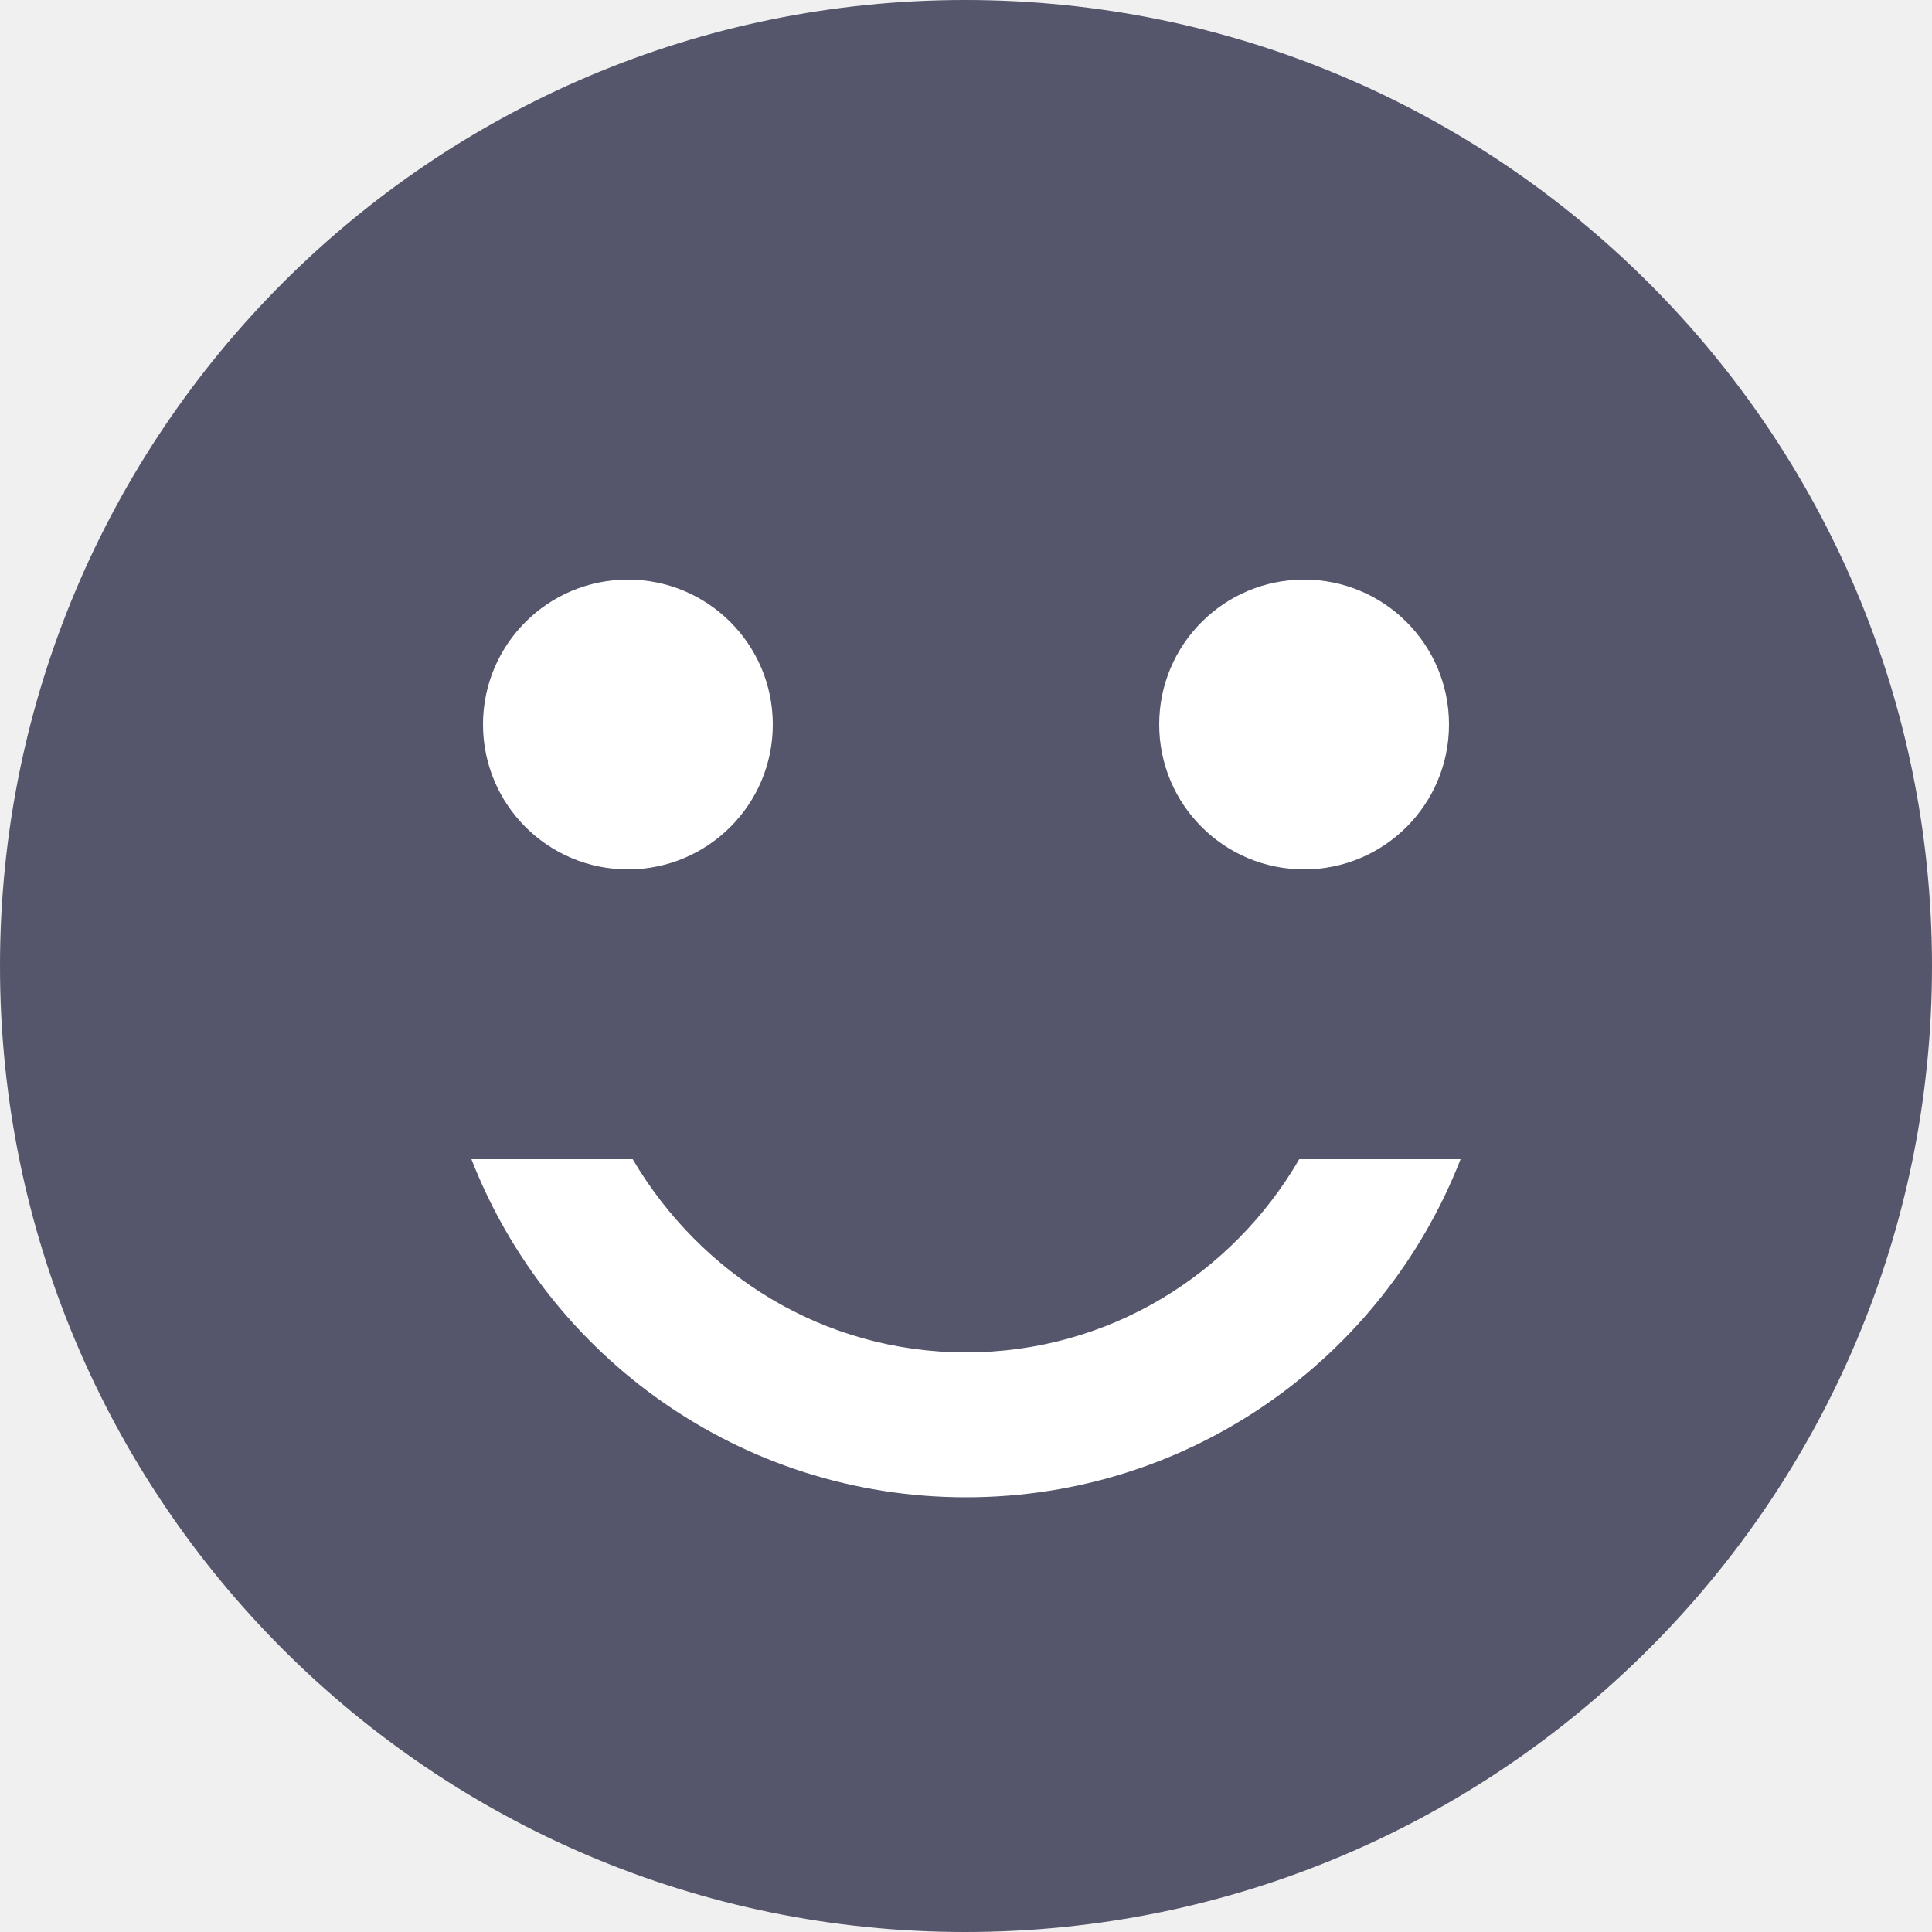
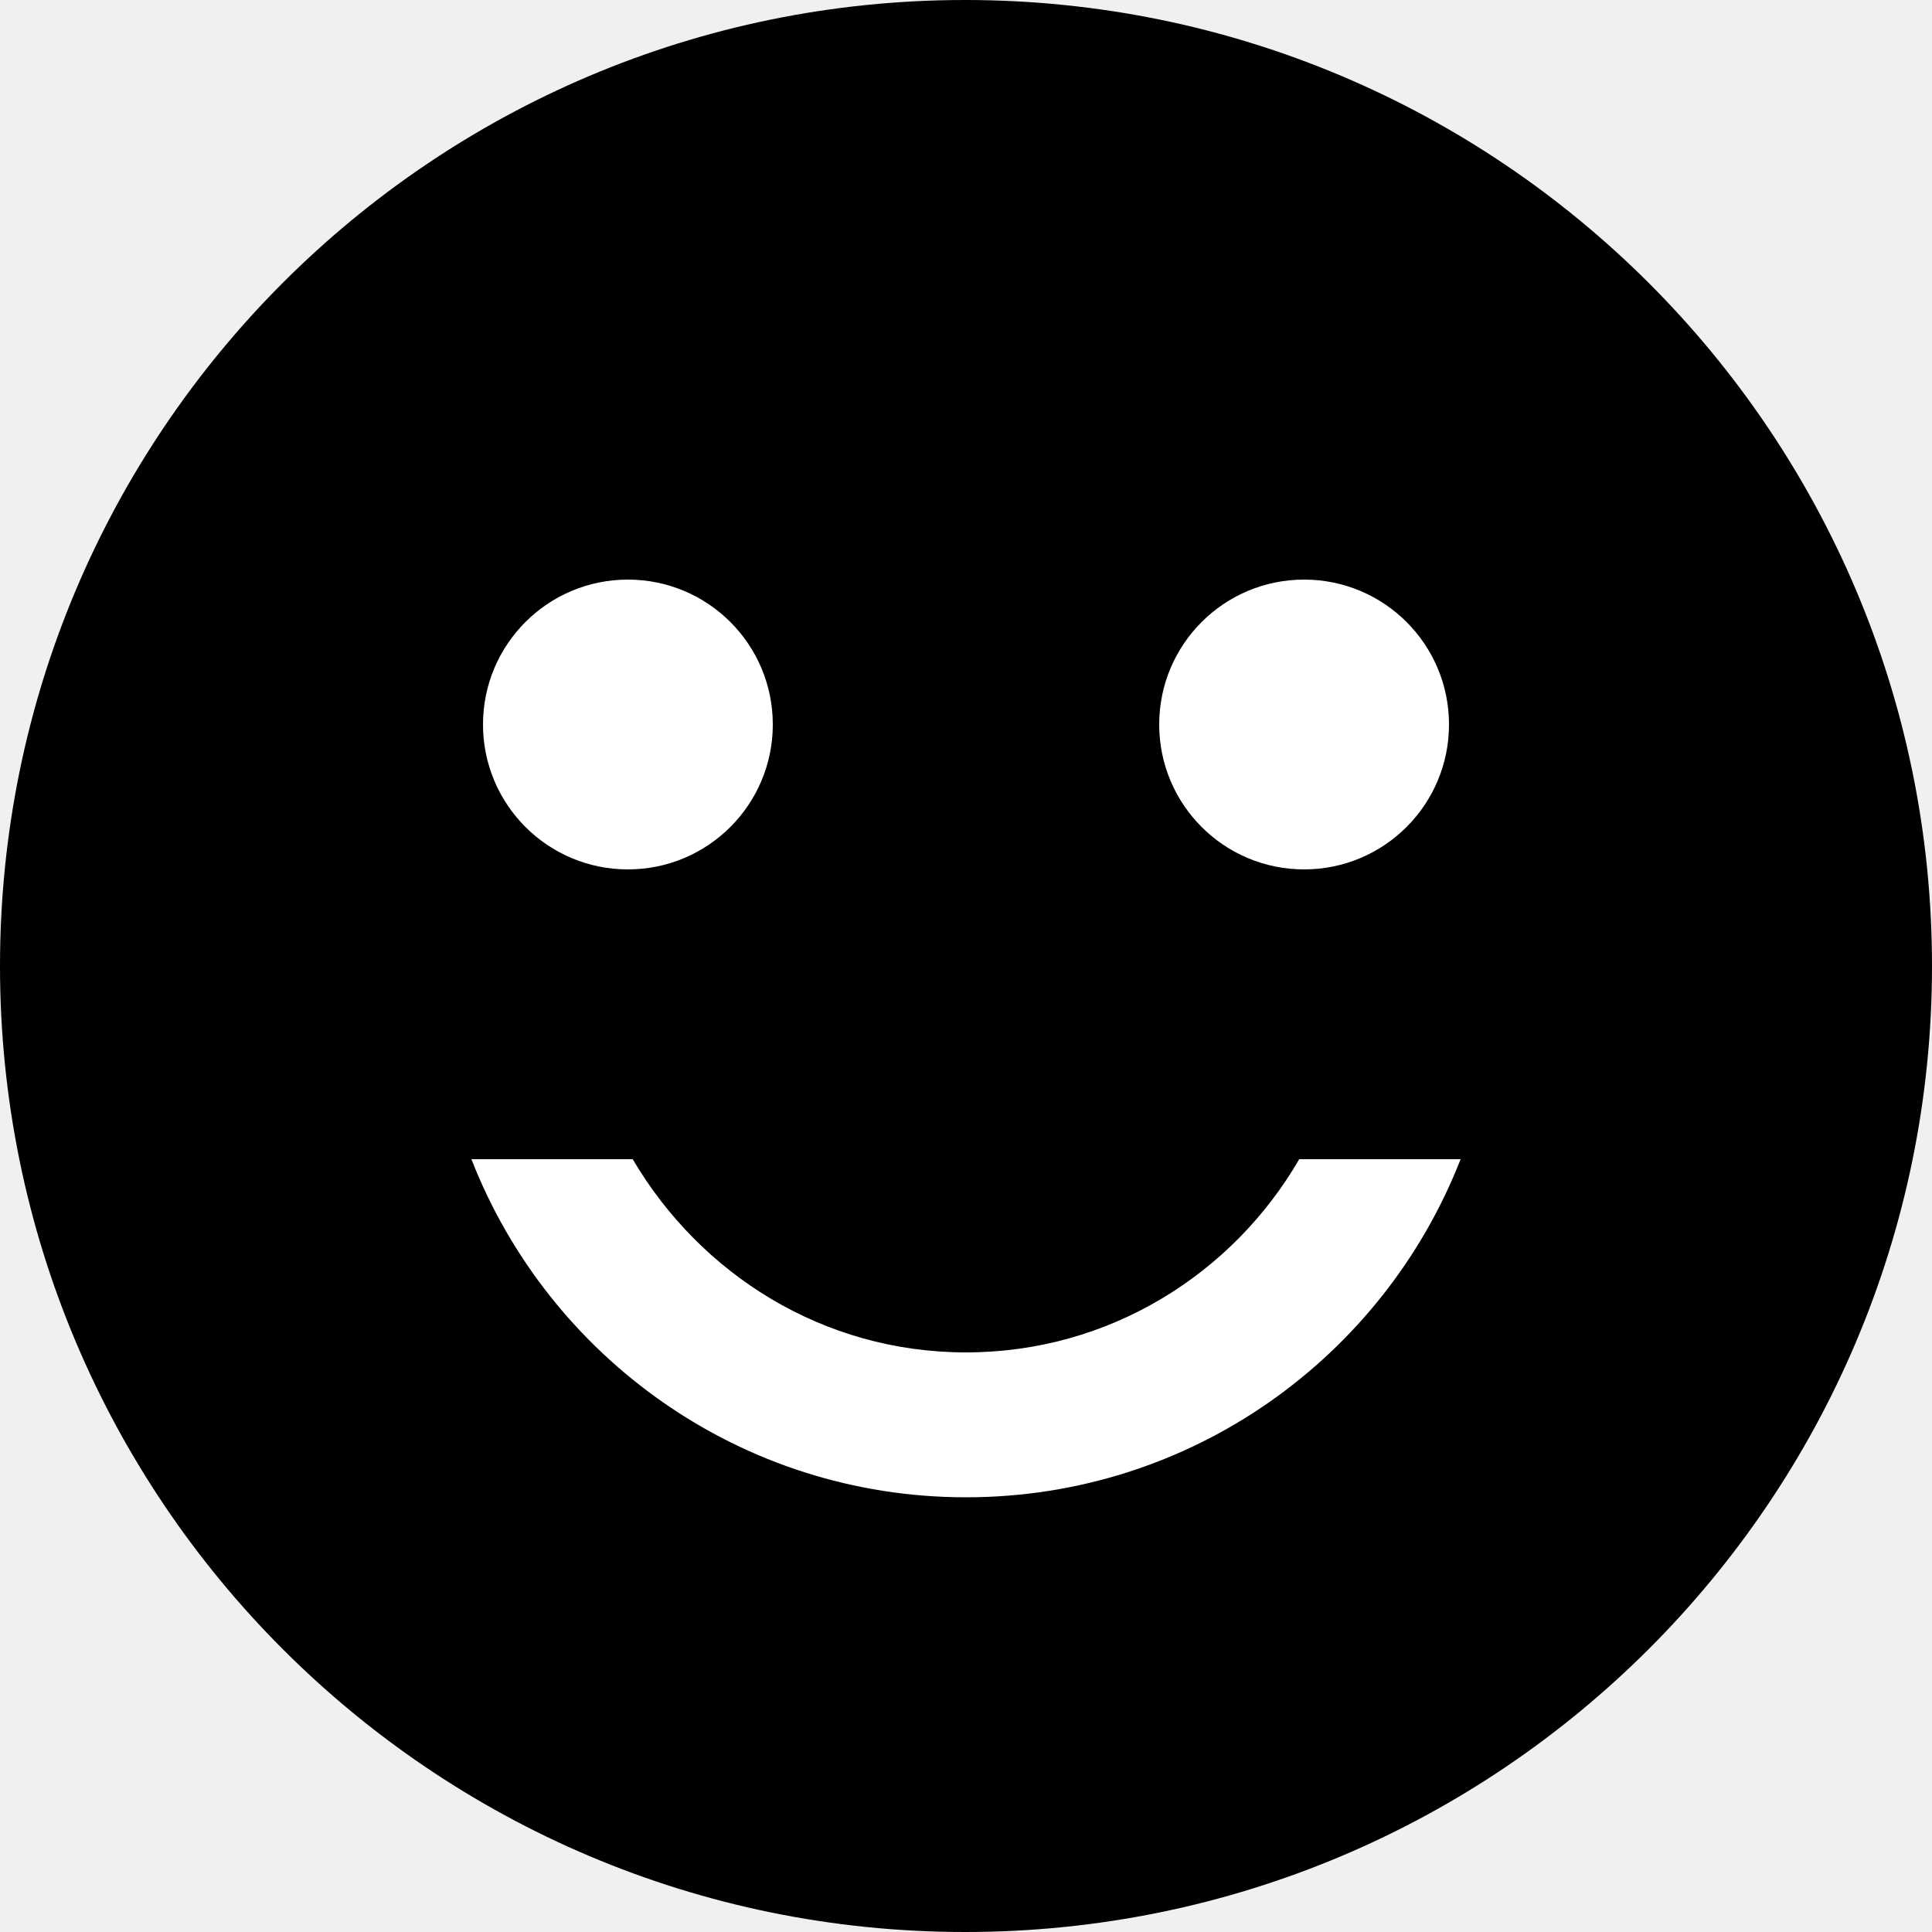
<svg xmlns="http://www.w3.org/2000/svg" width="23" height="23" viewBox="0 0 23 23" fill="none">
-   <path d="M11.489 0C5.141 0 0 5.152 0 11.5C0 17.848 5.141 23 11.489 23C17.848 23 23 17.848 23 11.5C23 5.152 17.848 0 11.489 0Z" fill="#55556B" />
-   <path d="M15.525 10.35C16.478 10.35 17.25 9.578 17.25 8.625C17.25 7.672 16.478 6.9 15.525 6.9C14.572 6.9 13.8 7.672 13.8 8.625C13.8 9.578 14.572 10.35 15.525 10.35Z" fill="#55556B" />
-   <path d="M7.475 10.35C8.428 10.35 9.2 9.578 9.2 8.625C9.2 7.672 8.428 6.9 7.475 6.9C6.522 6.9 5.75 7.672 5.75 8.625C5.75 9.578 6.522 10.35 7.475 10.35Z" fill="#55556B" />
+   <path d="M11.489 0C5.141 0 0 5.152 0 11.5C0 17.848 5.141 23 11.489 23C17.848 23 23 17.848 23 11.5C23 5.152 17.848 0 11.489 0Z" fill="currentColor" />
+   <path d="M15.525 10.35C16.478 10.35 17.25 9.578 17.25 8.625C17.25 7.672 16.478 6.9 15.525 6.9C14.572 6.9 13.8 7.672 13.8 8.625C13.8 9.578 14.572 10.35 15.525 10.35Z" fill="currentColor" />
+   <path d="M7.475 10.35C8.428 10.35 9.2 9.578 9.2 8.625C9.2 7.672 8.428 6.9 7.475 6.9C6.522 6.9 5.75 7.672 5.75 8.625C5.75 9.578 6.522 10.35 7.475 10.35Z" fill="currentColor" />
  <path d="M15.525 10.35C16.478 10.35 17.25 9.578 17.25 8.625C17.25 7.672 16.478 6.9 15.525 6.9C14.572 6.9 13.8 7.672 13.8 8.625C13.8 9.578 14.572 10.35 15.525 10.35Z" fill="white" />
  <path d="M7.475 10.35C8.428 10.35 9.2 9.578 9.2 8.625C9.2 7.672 8.428 6.9 7.475 6.9C6.522 6.9 5.75 7.672 5.75 8.625C5.75 9.578 6.522 10.35 7.475 10.35Z" fill="white" />
  <path d="M17.388 13.8C16.468 16.157 14.18 17.825 11.5 17.825C8.82 17.825 6.532 16.157 5.612 13.8H7.532C8.338 15.168 9.798 16.1 11.5 16.1C13.202 16.1 14.674 15.168 15.467 13.8H17.388Z" fill="white" />
</svg>
